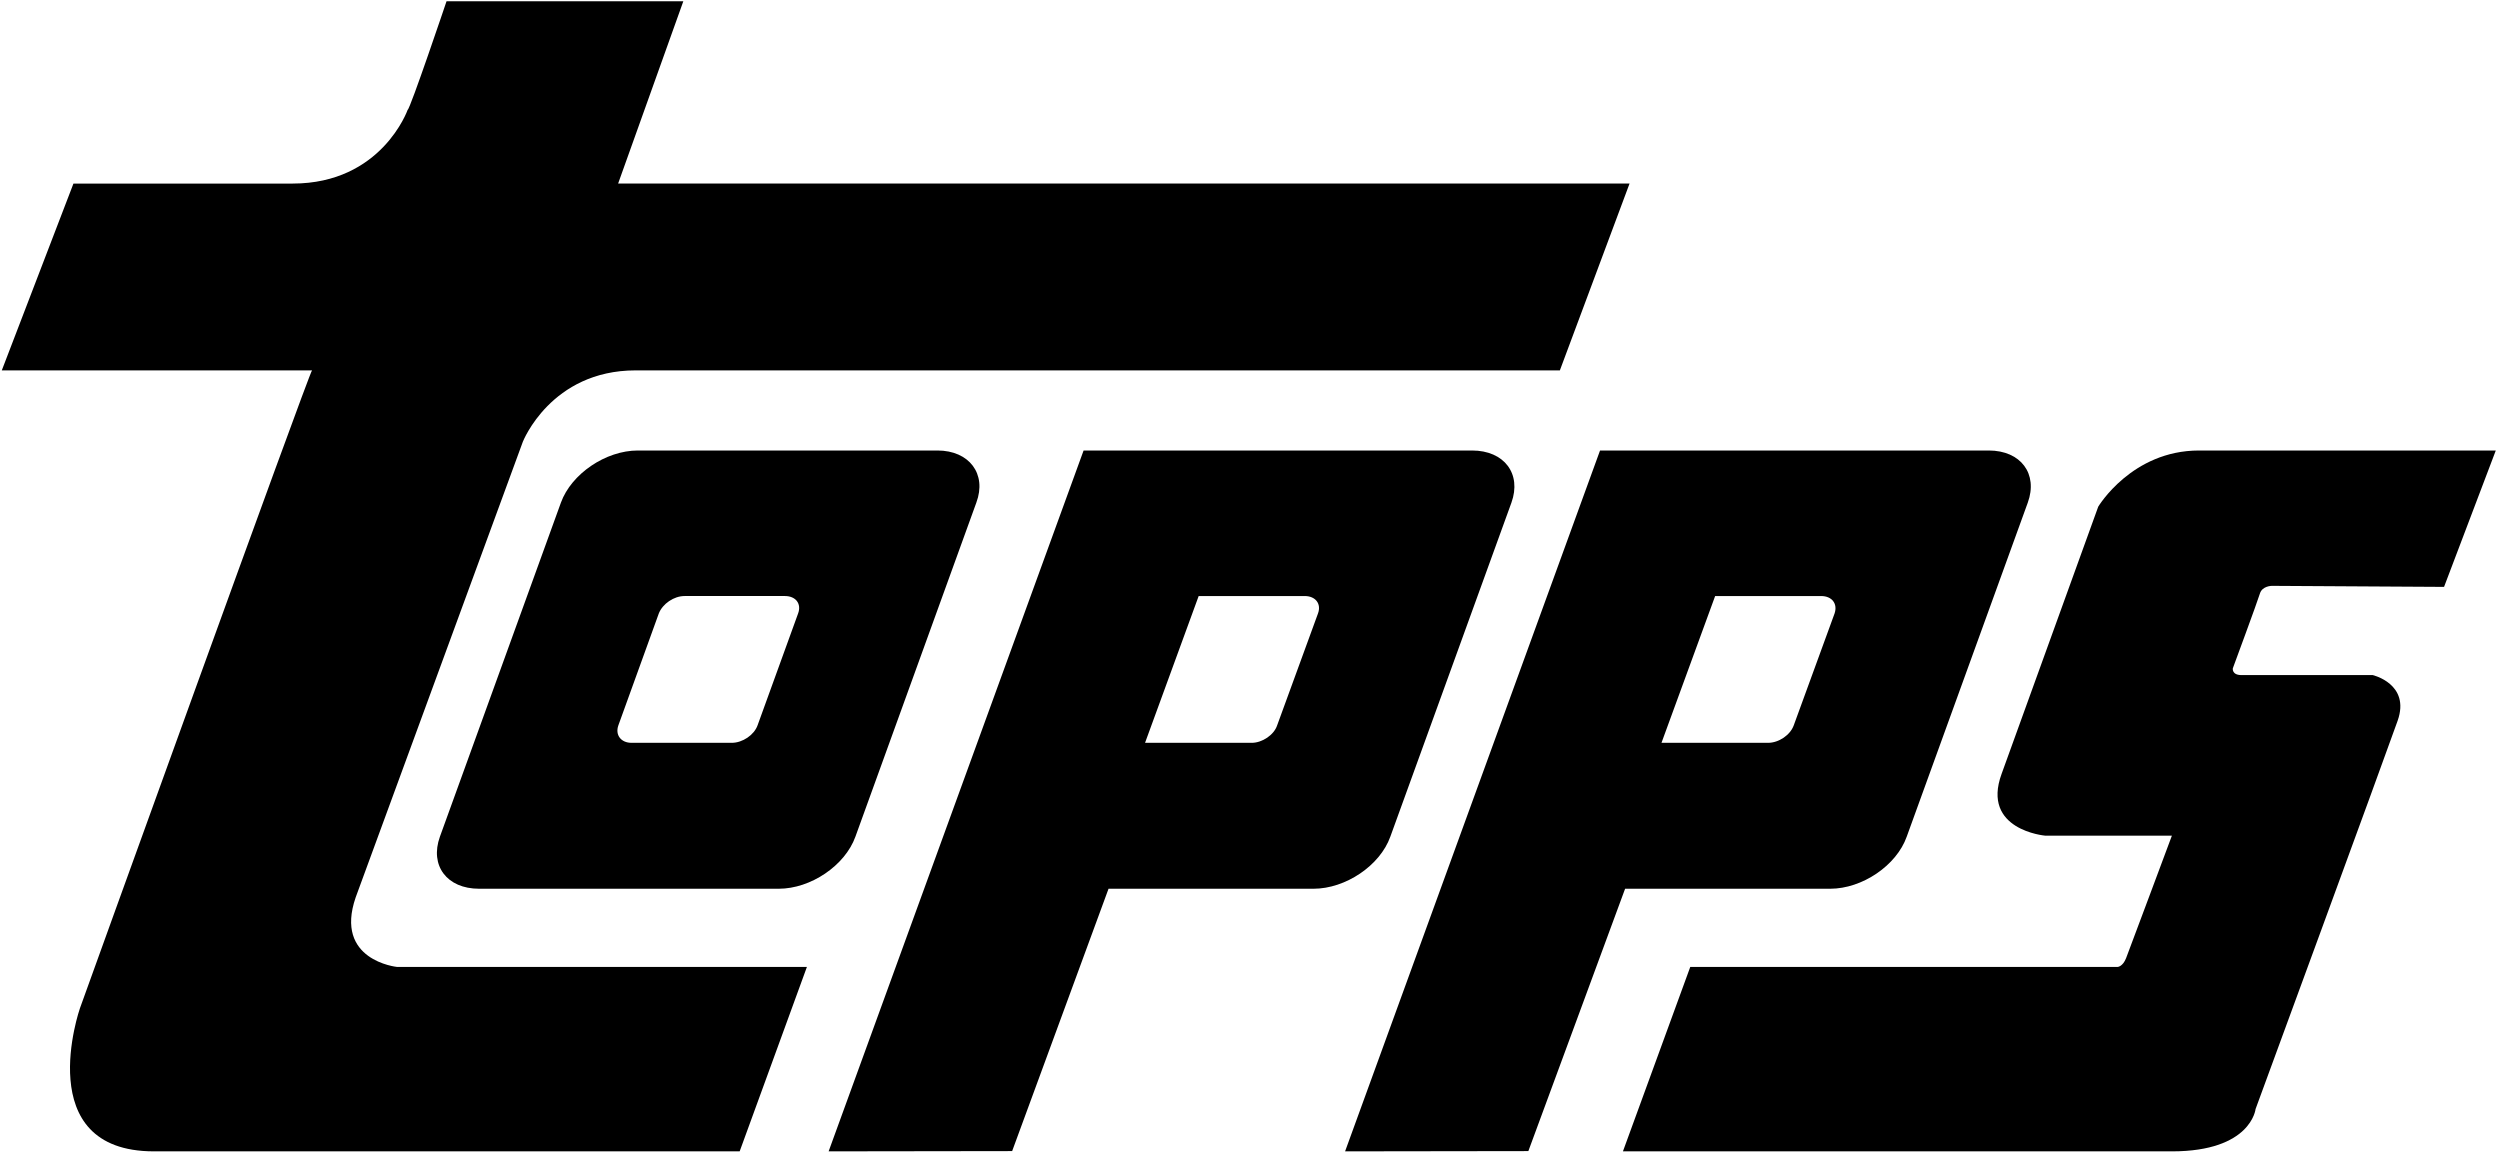
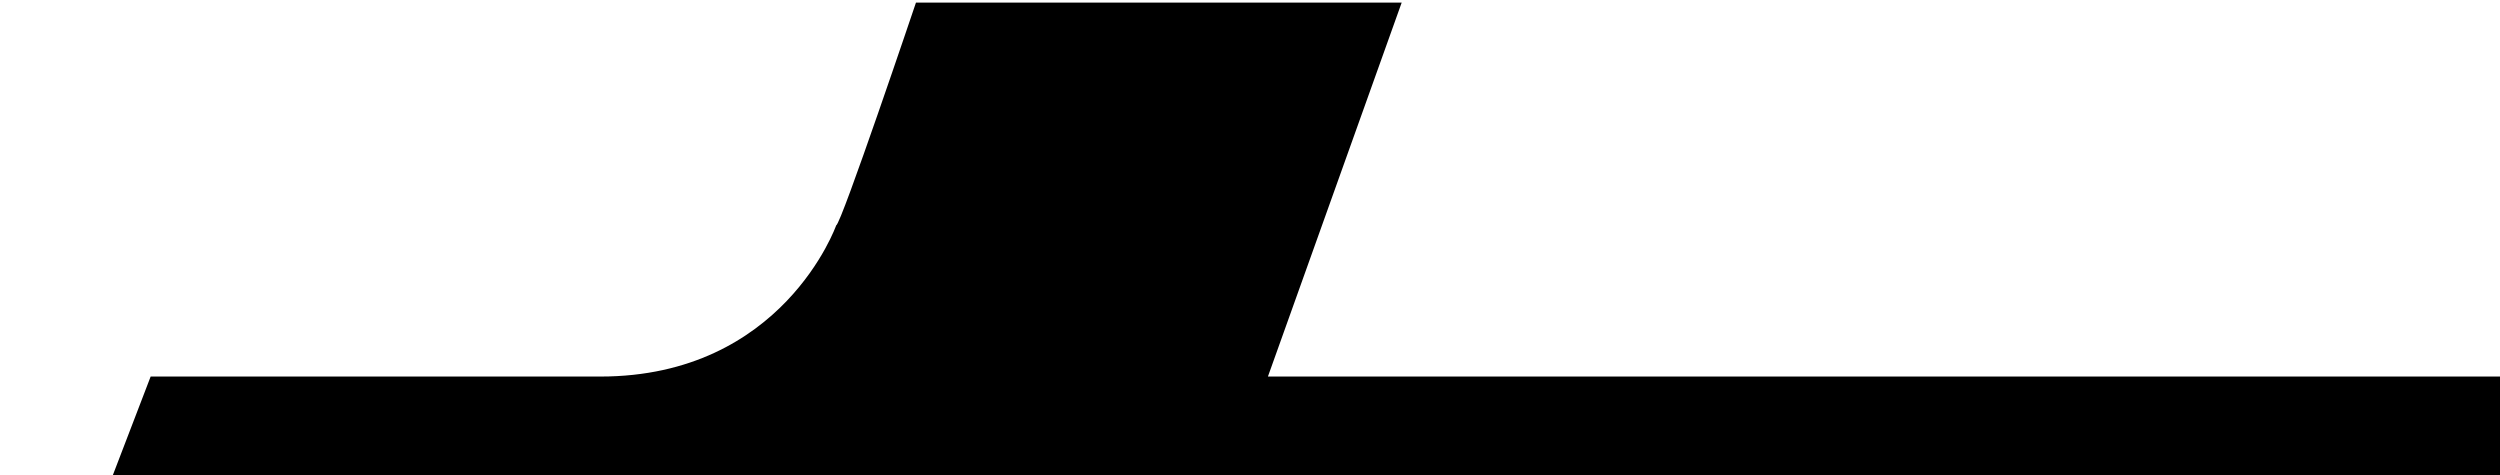
- <svg xmlns="http://www.w3.org/2000/svg" height="185" viewBox="0 0 400 185" width="400">
+ <svg xmlns="http://www.w3.org/2000/svg" height="37" viewBox="0 0 195 37" width="195">
  <g fill="#000" fill-rule="nonzero">
    <path d="m71.445.204s-5.859 17.367-6.22 17.367c0 0-4.152 11.8-18.402 11.8h-35.072l-11.465 29.891h49.641c-.341 0-37.135 102.054-37.135 102.054s-7.99 22.901 11.835 22.901h93.719l10.761-29.512h-65.61s-10.068-1.034-6.589-11.125l26.743-72.89s4.476-11.429 18.051-11.429h147.876l11.15-29.891h-161.83l10.433-29.167h-37.886z" />
    <path d="m92.837.08c-10.764 0-16.121 8.991-16.121 8.991s-12.19 33.676-15.46 42.747c-3.289 8.989 6.955 9.885 6.955 9.885h20.293s-6.793 18.219-7.33 19.602c-.524 1.343-1.329 1.401-1.329 1.401h-68.402l-10.774 29.512h87.836c12.691 0 13.386-6.771 13.386-6.771s20.659-56.233 22.73-62.129c2.078-5.9-3.984-7.304-3.984-7.304h-20.998c-1.571 0-1.39-1.076-1.39-1.076s3.968-10.734 4.333-11.961c.366-1.24 1.913-1.24 1.913-1.24l27.554.165 8.277-21.822-47.489.001z" transform="translate(259 72)" />
    <path d="m29.942 44.047 6.466-17.894c.614-1.55 2.405-2.788 4.131-2.788h16.053c1.725 0 2.683 1.237 2.105 2.788l-6.484 17.894c-.547 1.546-2.403 2.805-4.132 2.805h-16.037c-1.689 0-2.654-1.259-2.102-2.805zm3.111-43.967c-5.142 0-10.639 3.743-12.305 8.338l-19.36 53.445c-1.665 4.637 1.119 8.336 6.265 8.336h47.951c5.094 0 10.6-3.699 12.263-8.336l19.348-53.445c1.708-4.595-1.145-8.338-6.22-8.338z" transform="translate(69 72)" />
    <path d="m59.423 23.366h16.954c1.745 0 2.682 1.237 2.154 2.788l-6.528 17.894c-.551 1.546-2.376 2.805-4.128 2.805h-17.038zm-18.417-23.286-40.792 112.137 29.322-.042 15.48-41.976h32.823c5.085 0 10.6-3.699 12.238-8.336l19.37-53.445c1.665-4.595-1.111-8.338-6.246-8.338z" transform="translate(215 72)" />
    <path d="m59.787 23.366h16.974c1.712 0 2.691 1.237 2.118 2.788l-6.532 17.894c-.503 1.546-2.394 2.805-4.081 2.805h-17.059zm-18.412-23.286-40.795 112.137 29.363-.042 15.423-41.976h32.8c5.108 0 10.637-3.699 12.288-8.336l19.377-53.445c1.651-4.595-1.138-8.338-6.3-8.338z" transform="translate(132 72)" />
  </g>
</svg>
